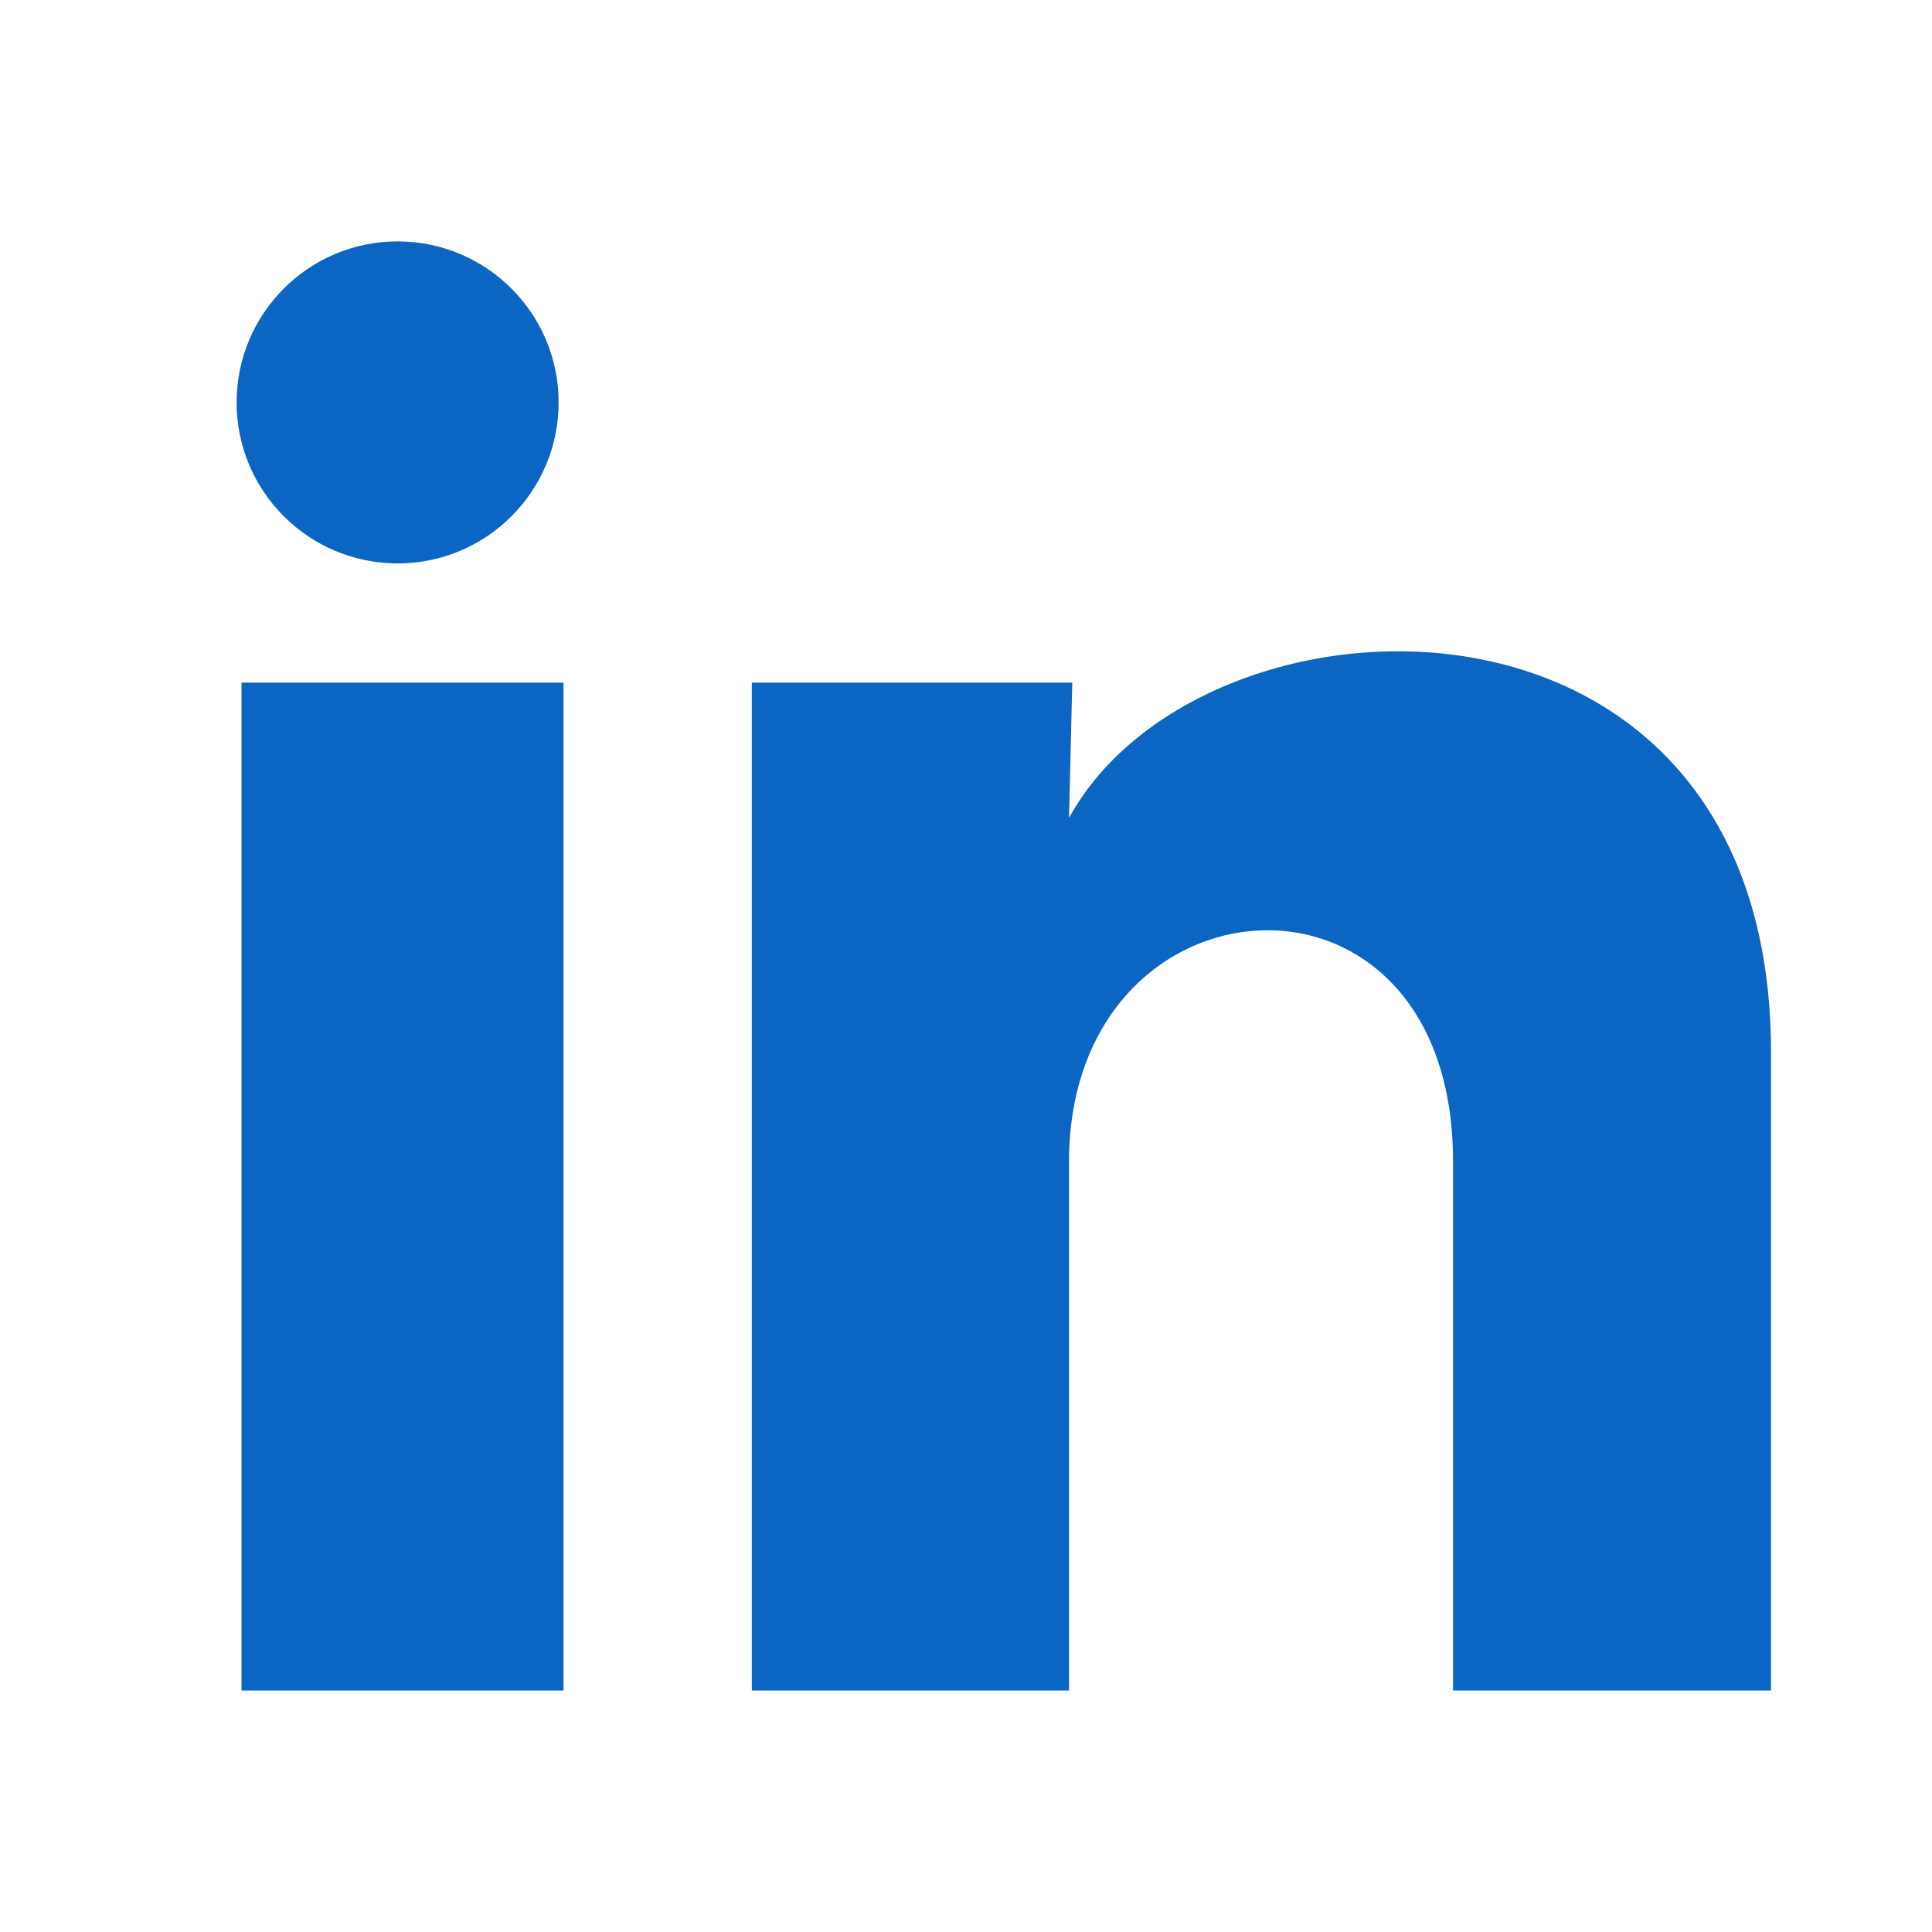
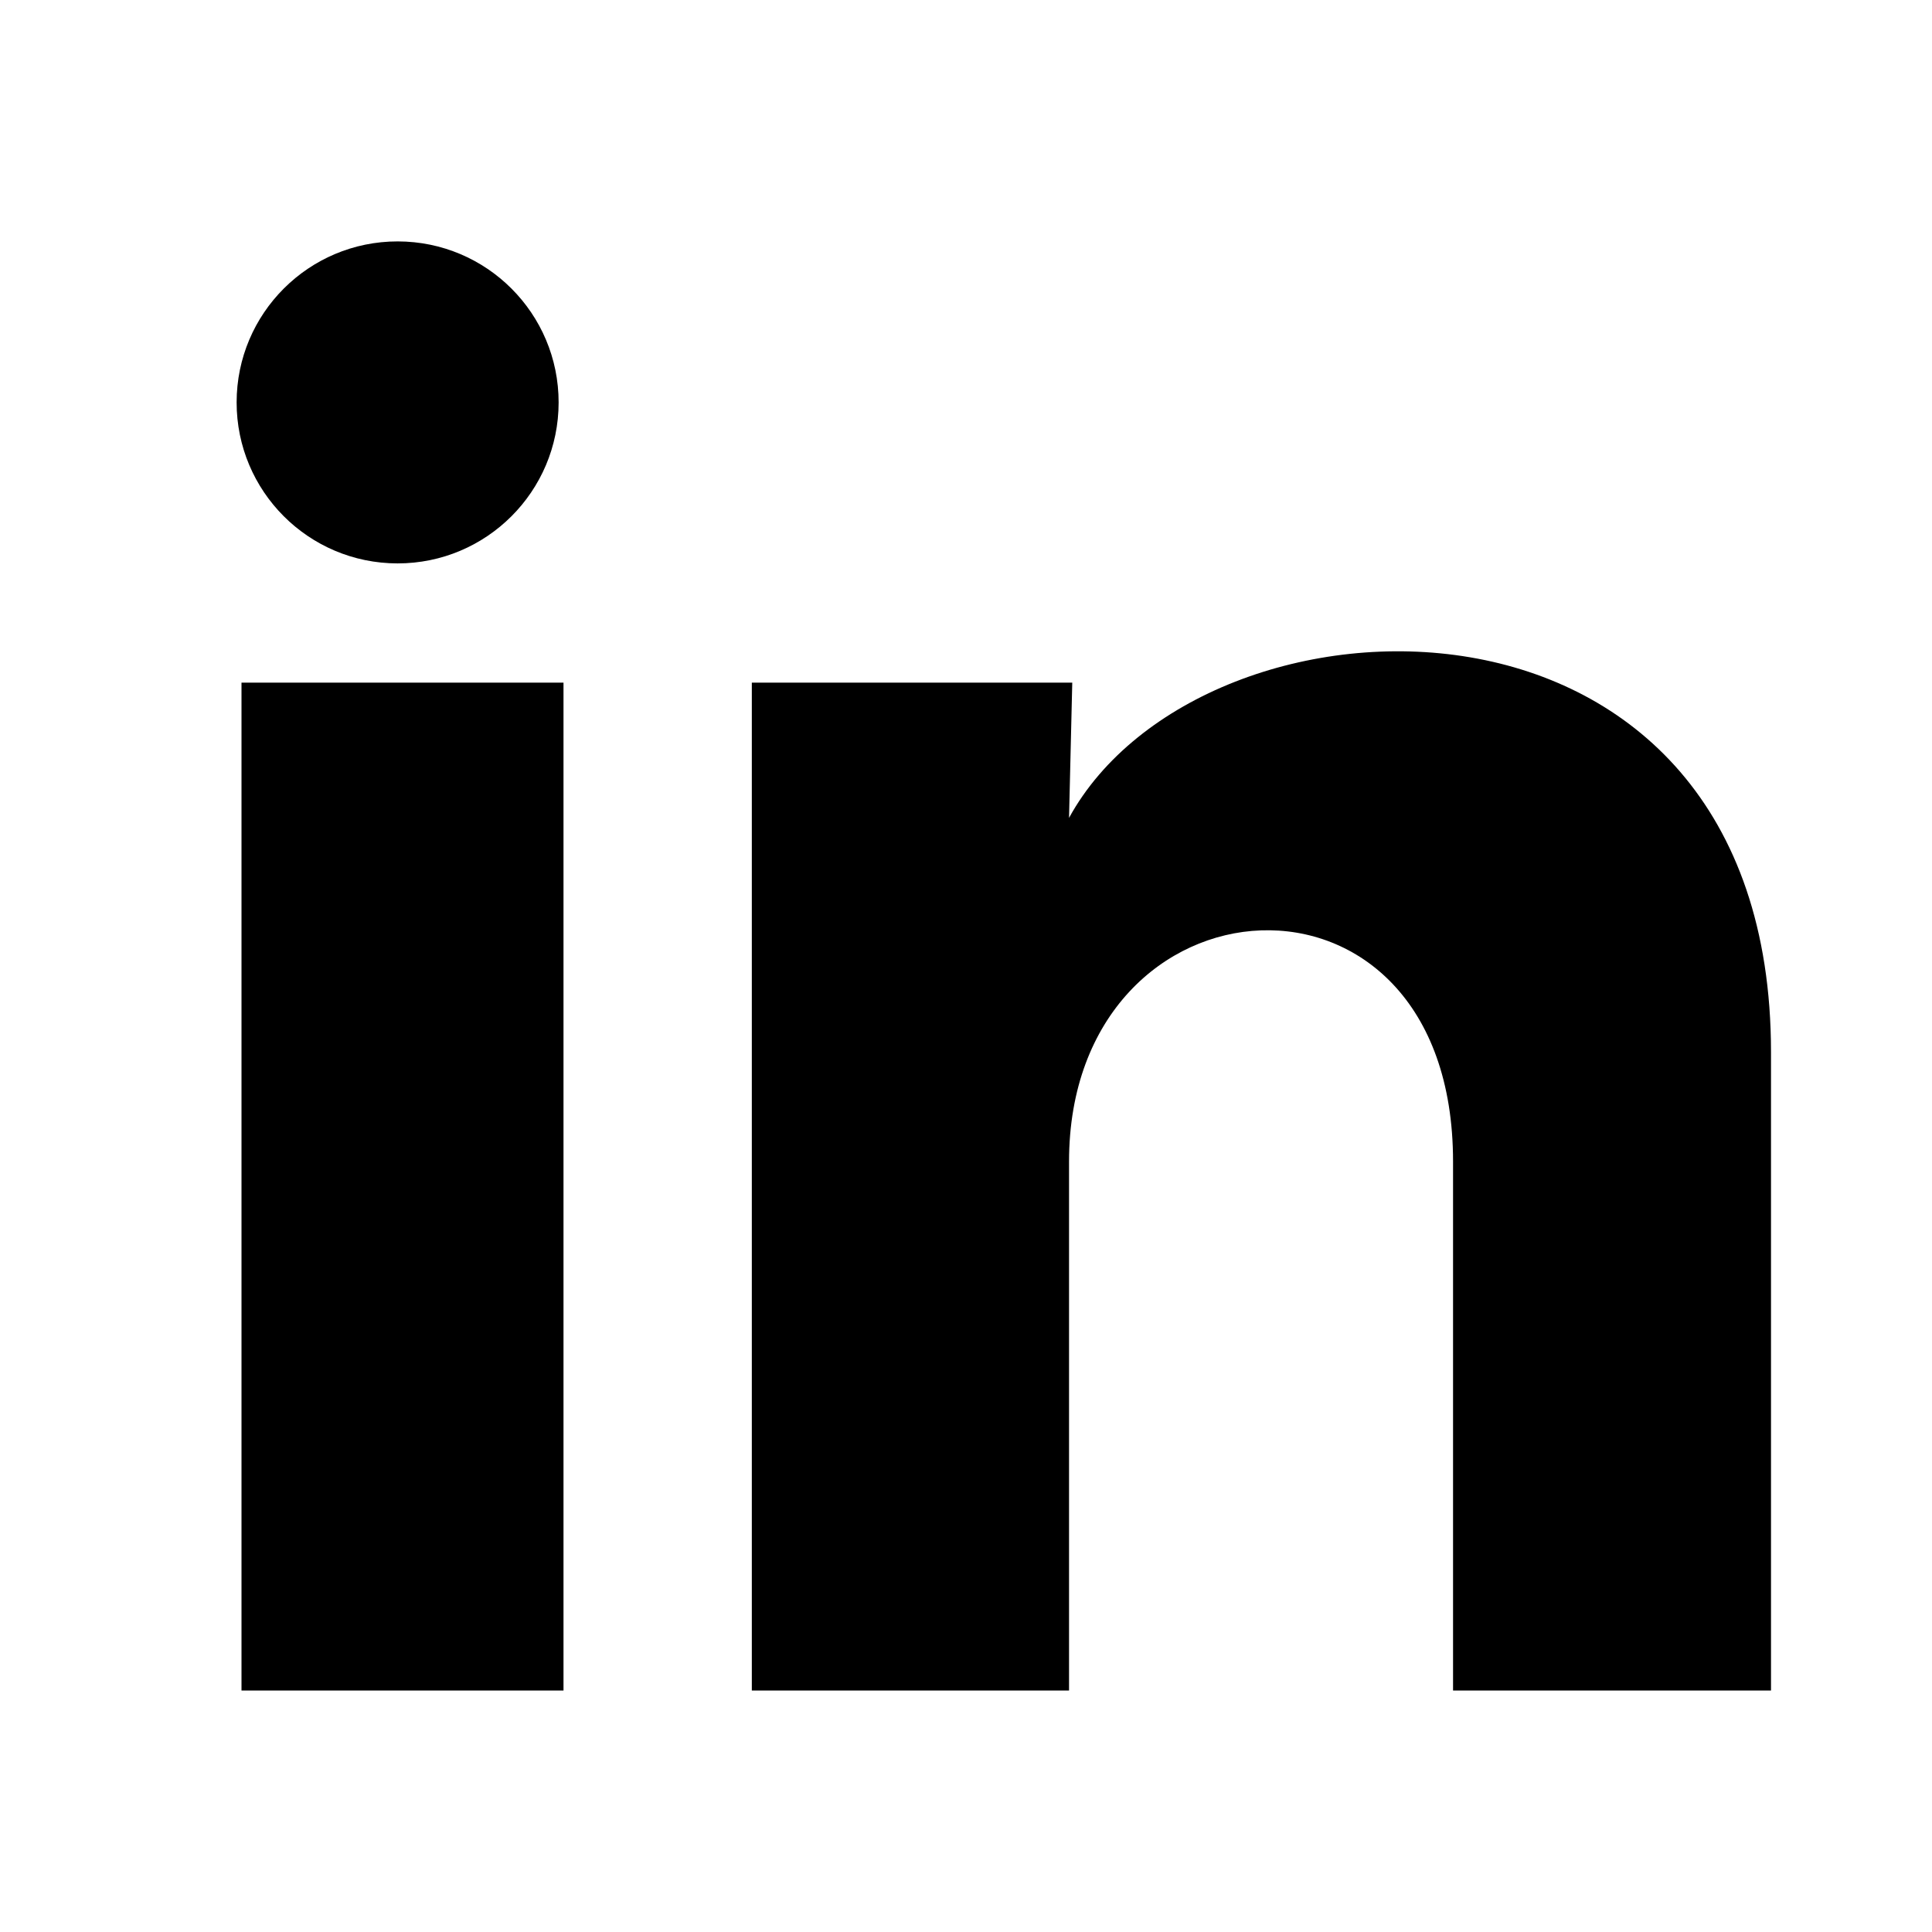
<svg xmlns="http://www.w3.org/2000/svg" viewBox="0 0 21 21" fill="none">
  <g clip-path="url(#linkedin_svg__a)">
-     <path fill="#0A66C2" d="M6.072 4.375a1.75 1.75 0 1 1-3.5-.002 1.75 1.75 0 0 1 3.5.002Zm.053 3.045h-3.5v10.955h3.5V7.42Zm5.53 0H8.172v10.955h3.448v-5.749c0-3.202 4.174-3.5 4.174 0v5.749h3.456v-6.939c0-5.398-6.178-5.197-7.63-2.546l.035-1.47Z" />
+     <path fill="currentColor" d="M6.072 4.375a1.75 1.75 0 1 1-3.5-.002 1.75 1.75 0 0 1 3.5.002Zm.053 3.045h-3.5v10.955h3.5V7.42Zm5.53 0H8.172v10.955h3.448v-5.749c0-3.202 4.174-3.5 4.174 0v5.749h3.456v-6.939c0-5.398-6.178-5.197-7.63-2.546l.035-1.47Z">
+         </path>
  </g>
</svg>
